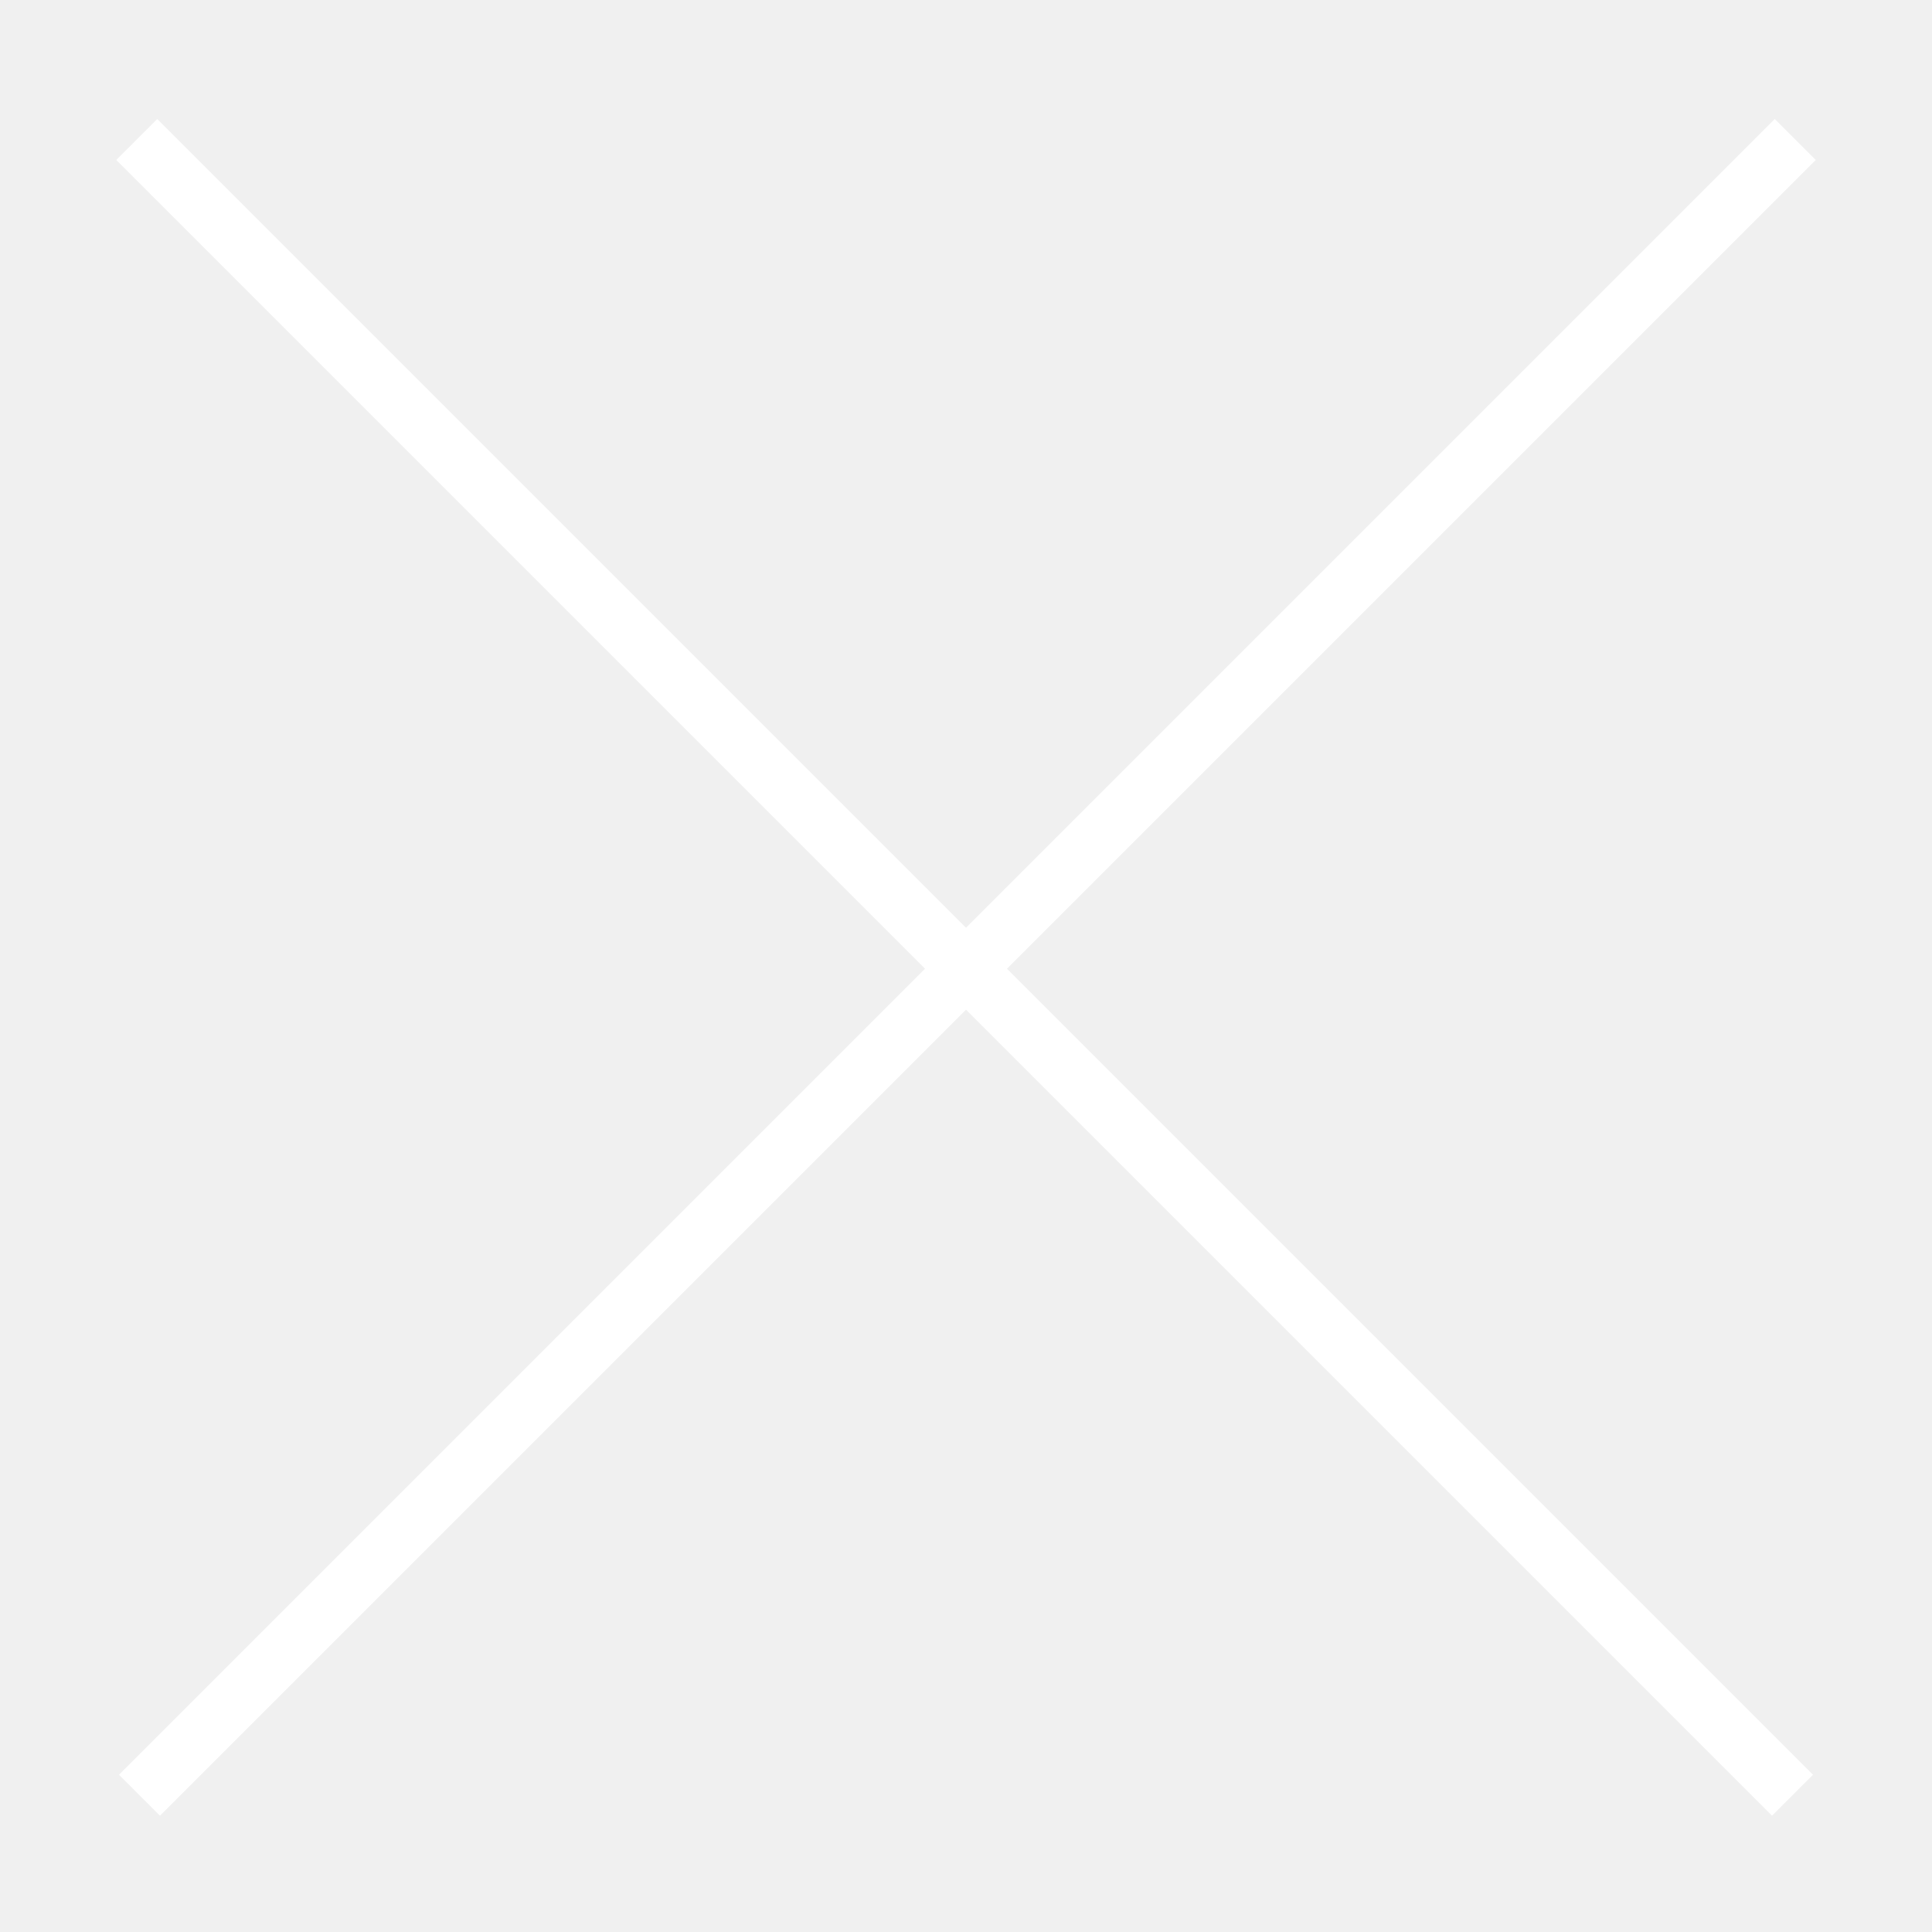
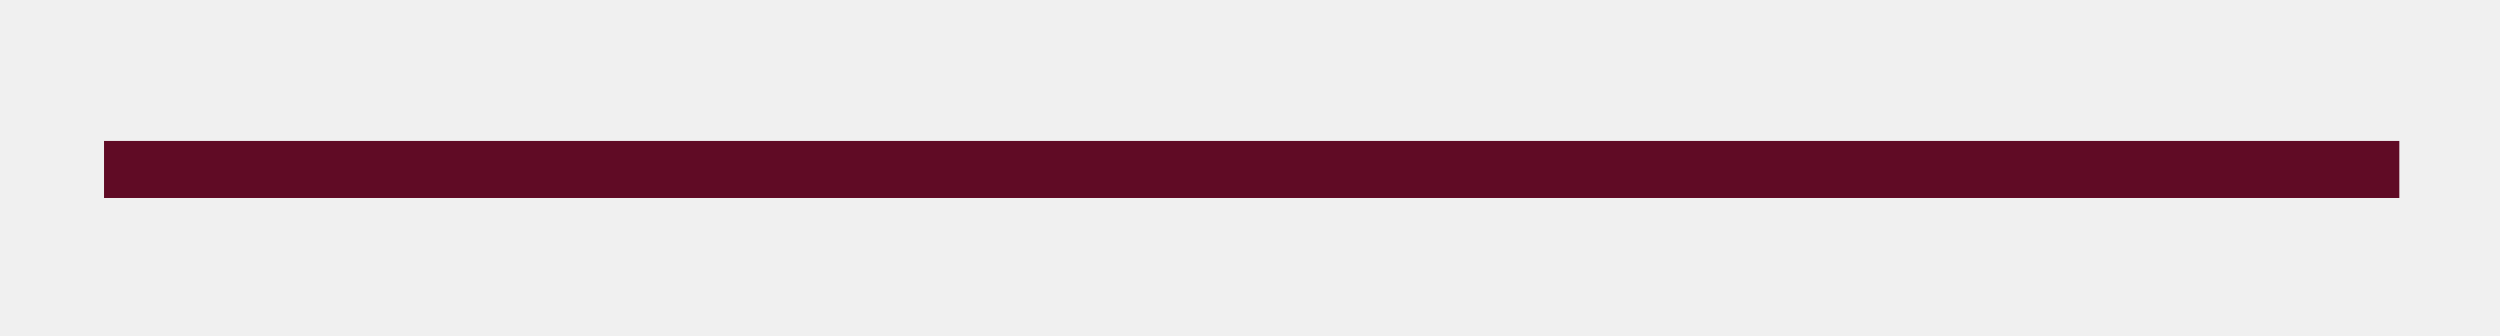
- <svg xmlns="http://www.w3.org/2000/svg" version="1.1" id="Layer_1" x="0px" y="0px" viewBox="0 0 50 50" style="enable-background:new 0 0 50 50;" xml:space="preserve">
+ <svg xmlns="http://www.w3.org/2000/svg" version="1.1" id="Layer_1" x="0px" y="0px" viewBox="-12.3 20 74.5 10" style="enable-background:new -12.3 20 74.5 10;" xml:space="preserve">
  <style type="text/css">
- 	.st0{fill:#FFFFFF;}
+ 	.st0{fill:#600B25;}
</style>
-   <rect id="XMLID_3_" x="24.3" y="-5.3" transform="matrix(0.7071 0.7071 -0.7071 0.7071 25.0002 -10.3554)" class="st0" width="1.5" height="60.6" />
-   <rect id="XMLID_4_" x="-5.3" y="24.3" transform="matrix(0.7071 0.7071 -0.7071 0.7071 25.0002 -10.3554)" class="st0" width="60.6" height="1.5" />
+   <rect id="XMLID_4_" x="-9.2" y="24.2" class="st0" width="68.4" height="1.7" />
</svg>
